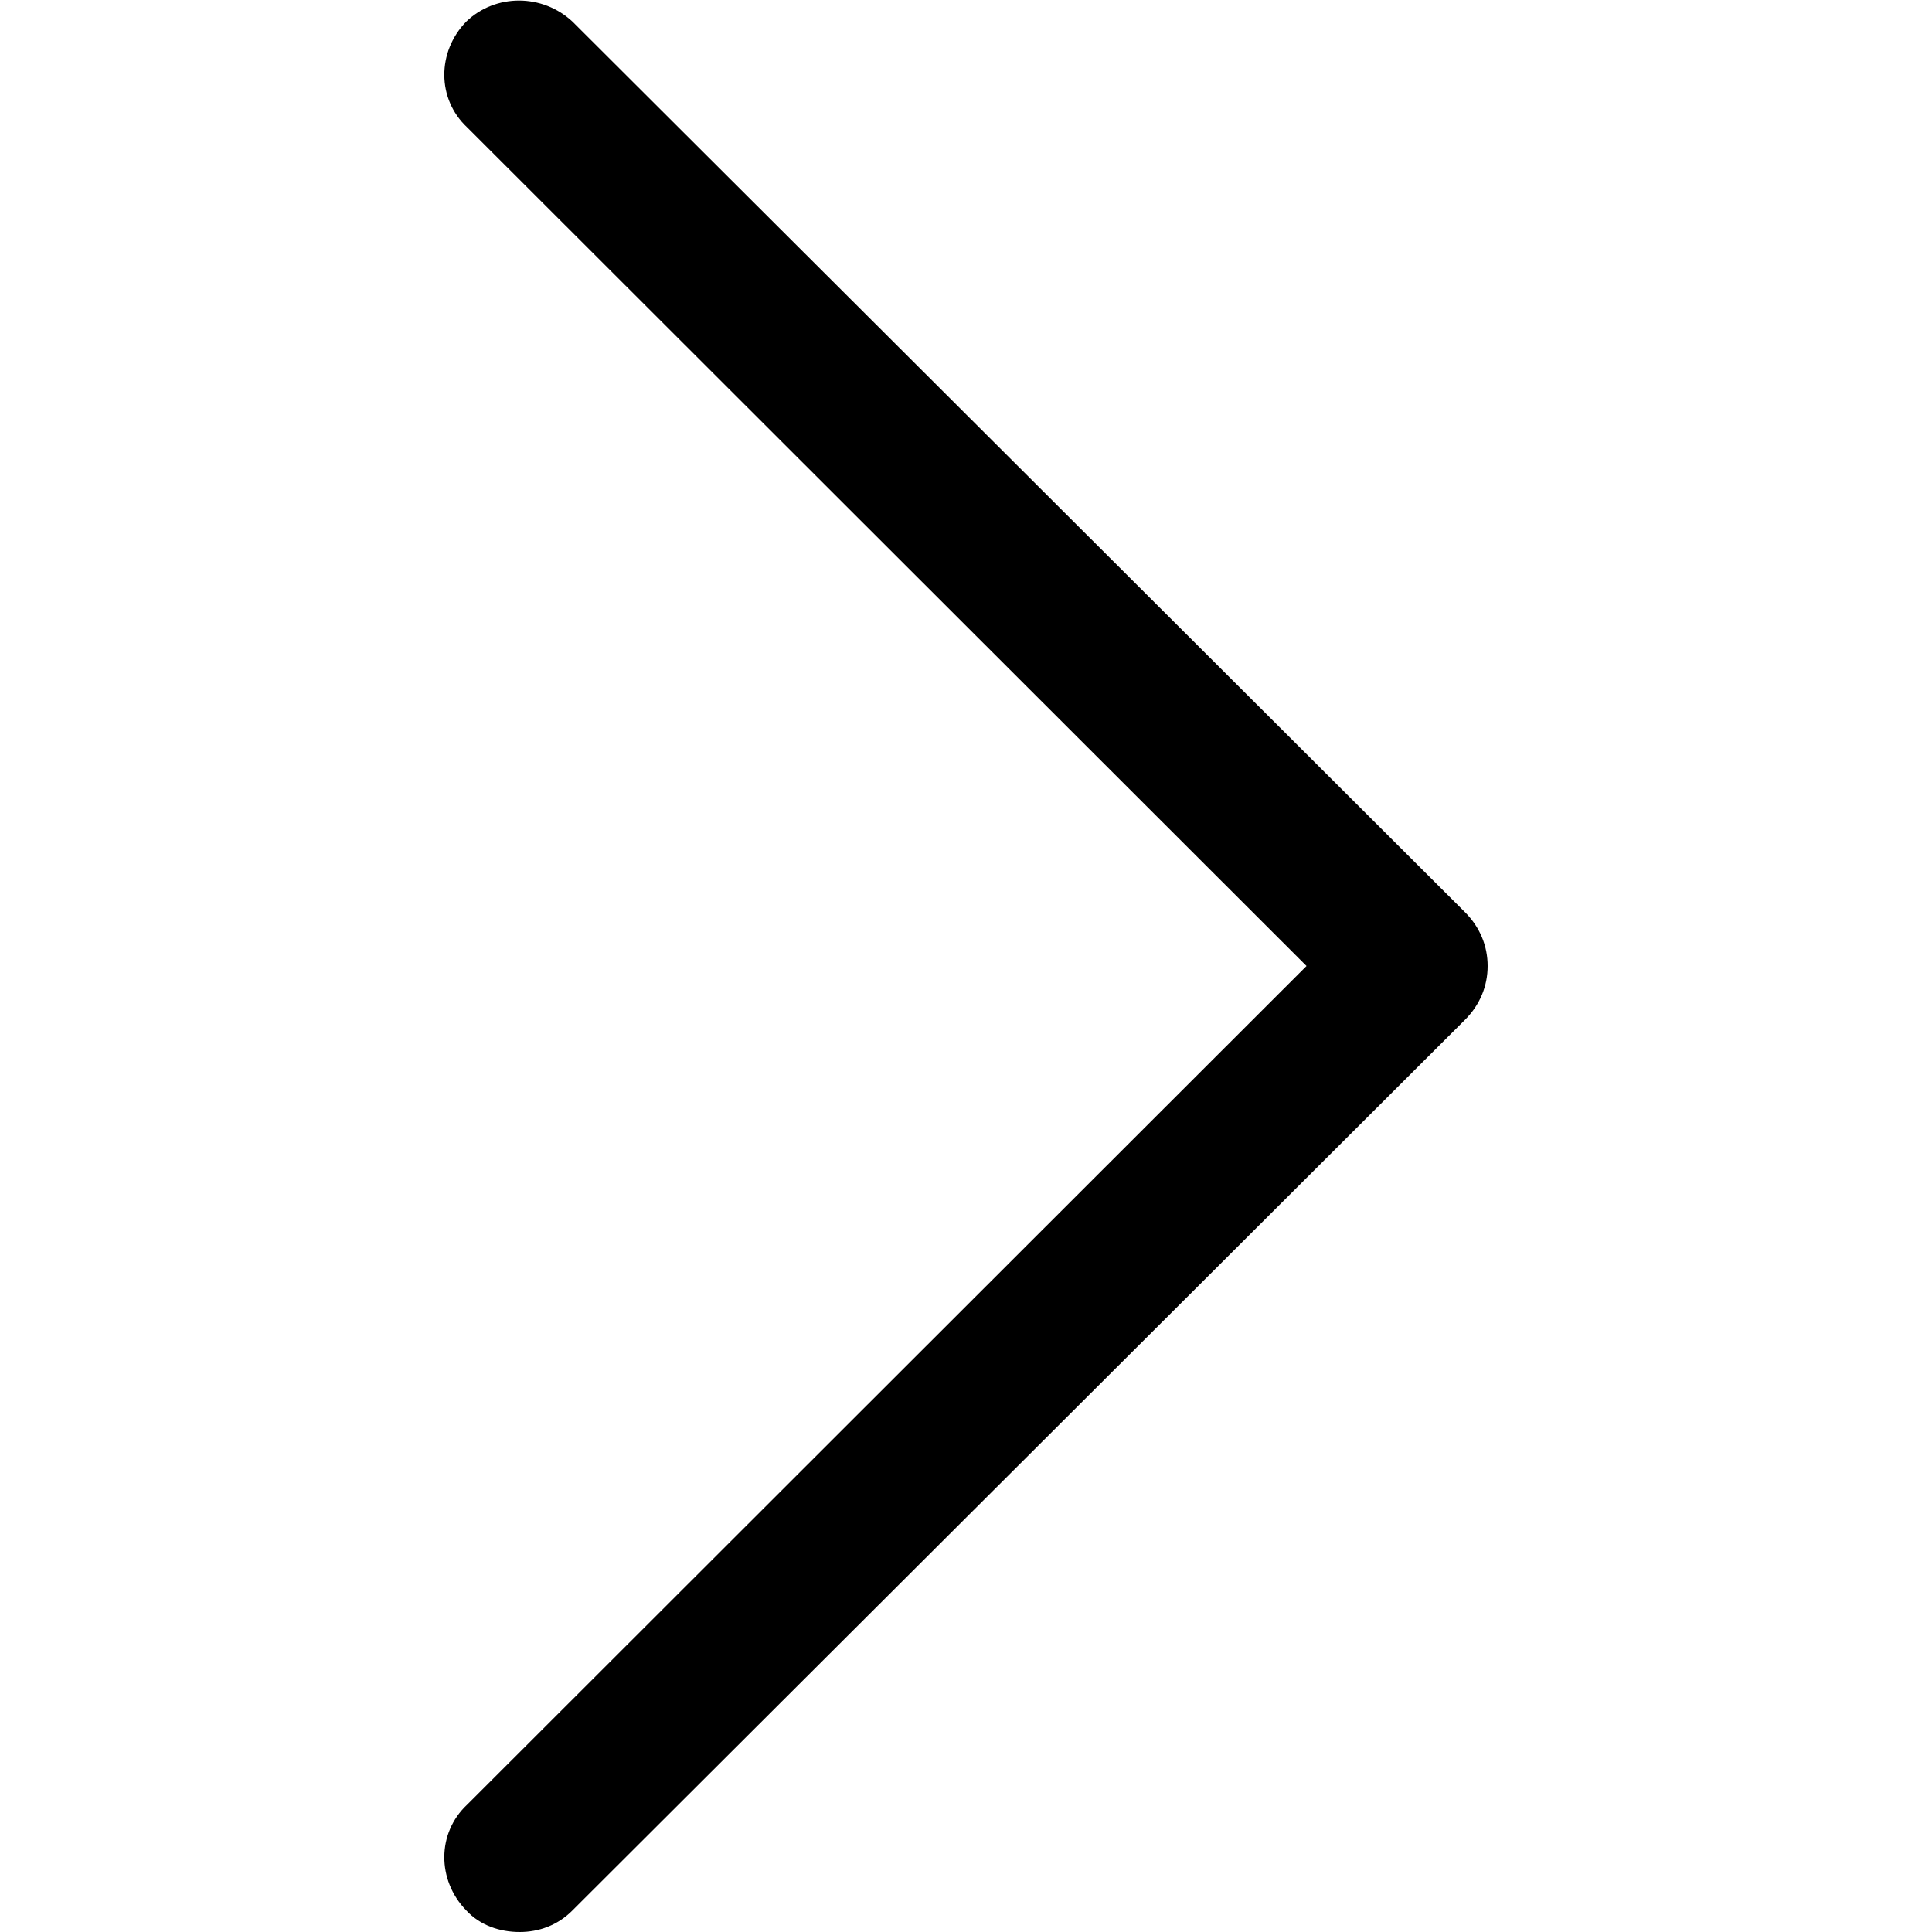
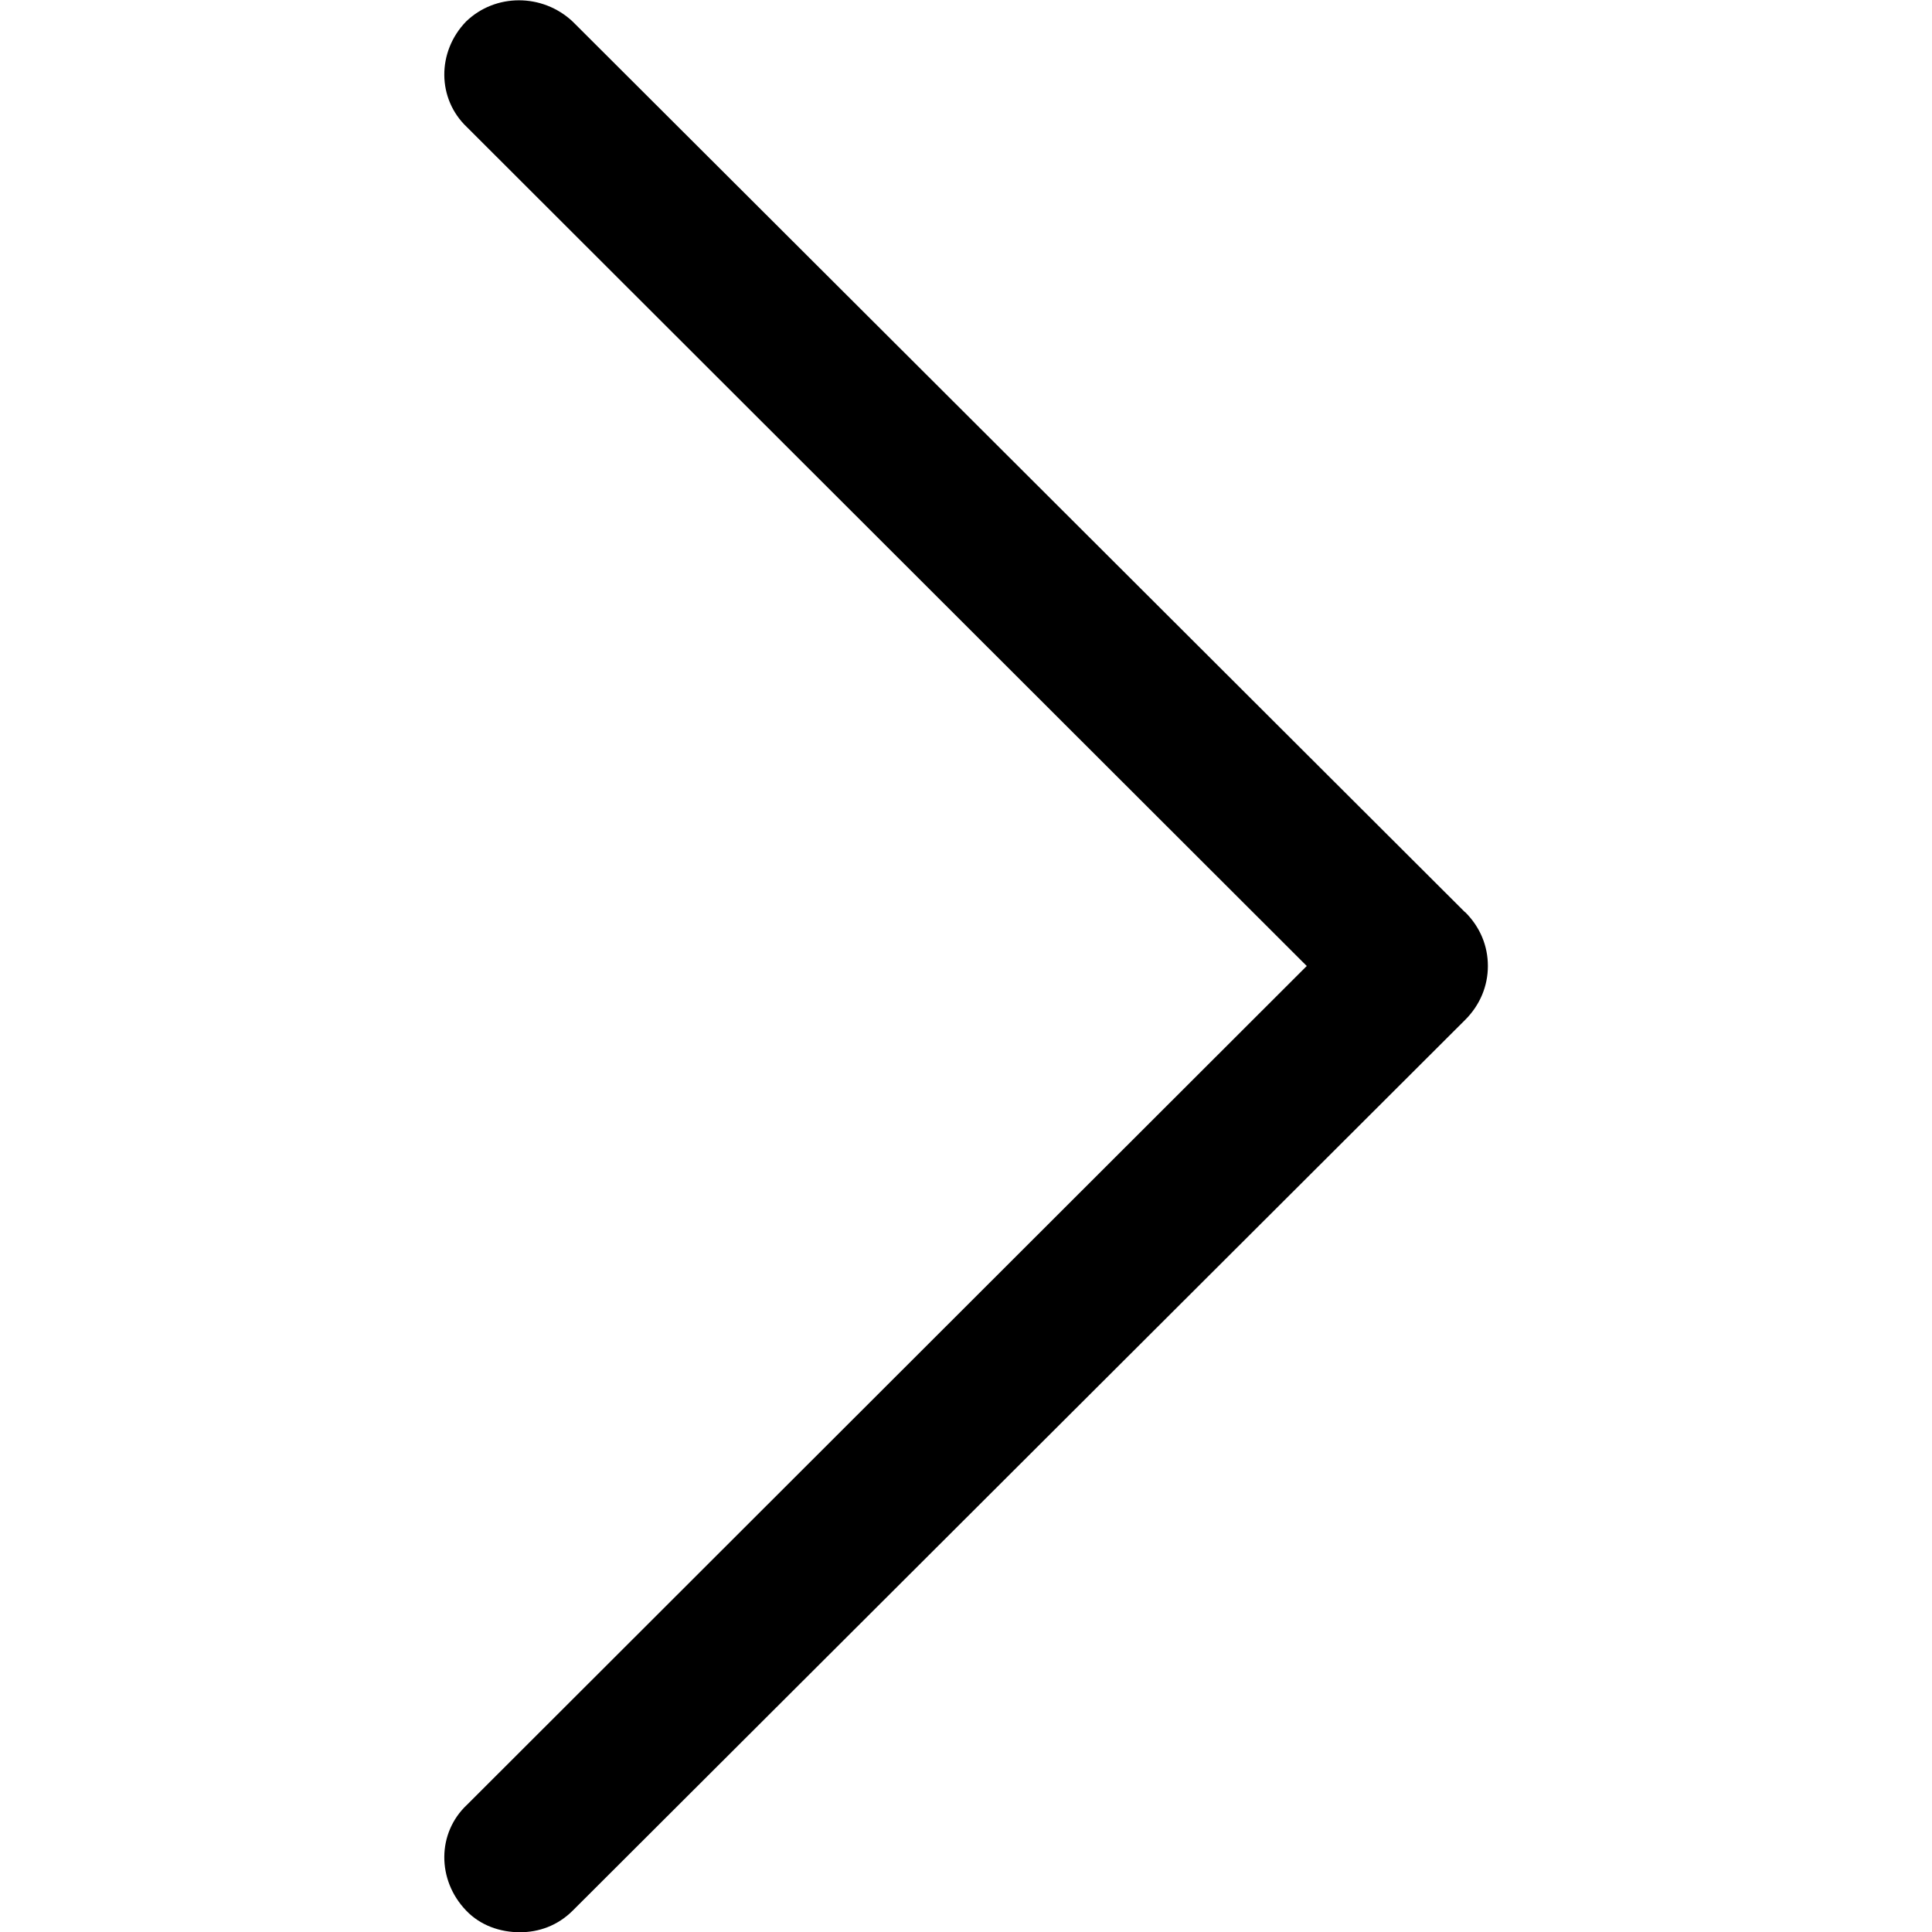
- <svg xmlns="http://www.w3.org/2000/svg" width="8pt" height="8pt" viewBox="0 0 8 8" version="1.1">
-   <g id="surface1">
-     <path style=" stroke:none;fill-rule:nonzero;fill:rgb(0%,0%,0%);fill-opacity:1;" d="M 6.066 3.777 L 2.371 0.09 C 2.246 -0.027 2.051 -0.027 1.93 0.09 C 1.809 0.215 1.809 0.41 1.934 0.527 L 5.41 4 L 1.934 7.473 C 1.809 7.59 1.809 7.785 1.93 7.91 C 1.988 7.973 2.07 8 2.152 8 C 2.23 8 2.309 7.973 2.371 7.91 L 6.066 4.223 C 6.129 4.16 6.16 4.082 6.16 4 C 6.16 3.918 6.129 3.84 6.066 3.777 Z M 6.066 3.777 " />
-   </g>
+ <svg xmlns="http://www.w3.org/2000/svg" height="8pt" viewBox="0 0 8 8" width="8pt">
+   <path d="m6.066 3.777-3.695-3.688c-.125-.117-.32-.117-.441 0-.121.125-.121.32.004.438l3.477 3.473-3.477 3.473c-.125.117-.125.312-.004.438.059.062.141.09.223.09.078 0 .156-.027.219-.09l3.695-3.688c.062-.062.094-.141.094-.223s-.031-.16-.094-.223zm0 0" />
</svg>
